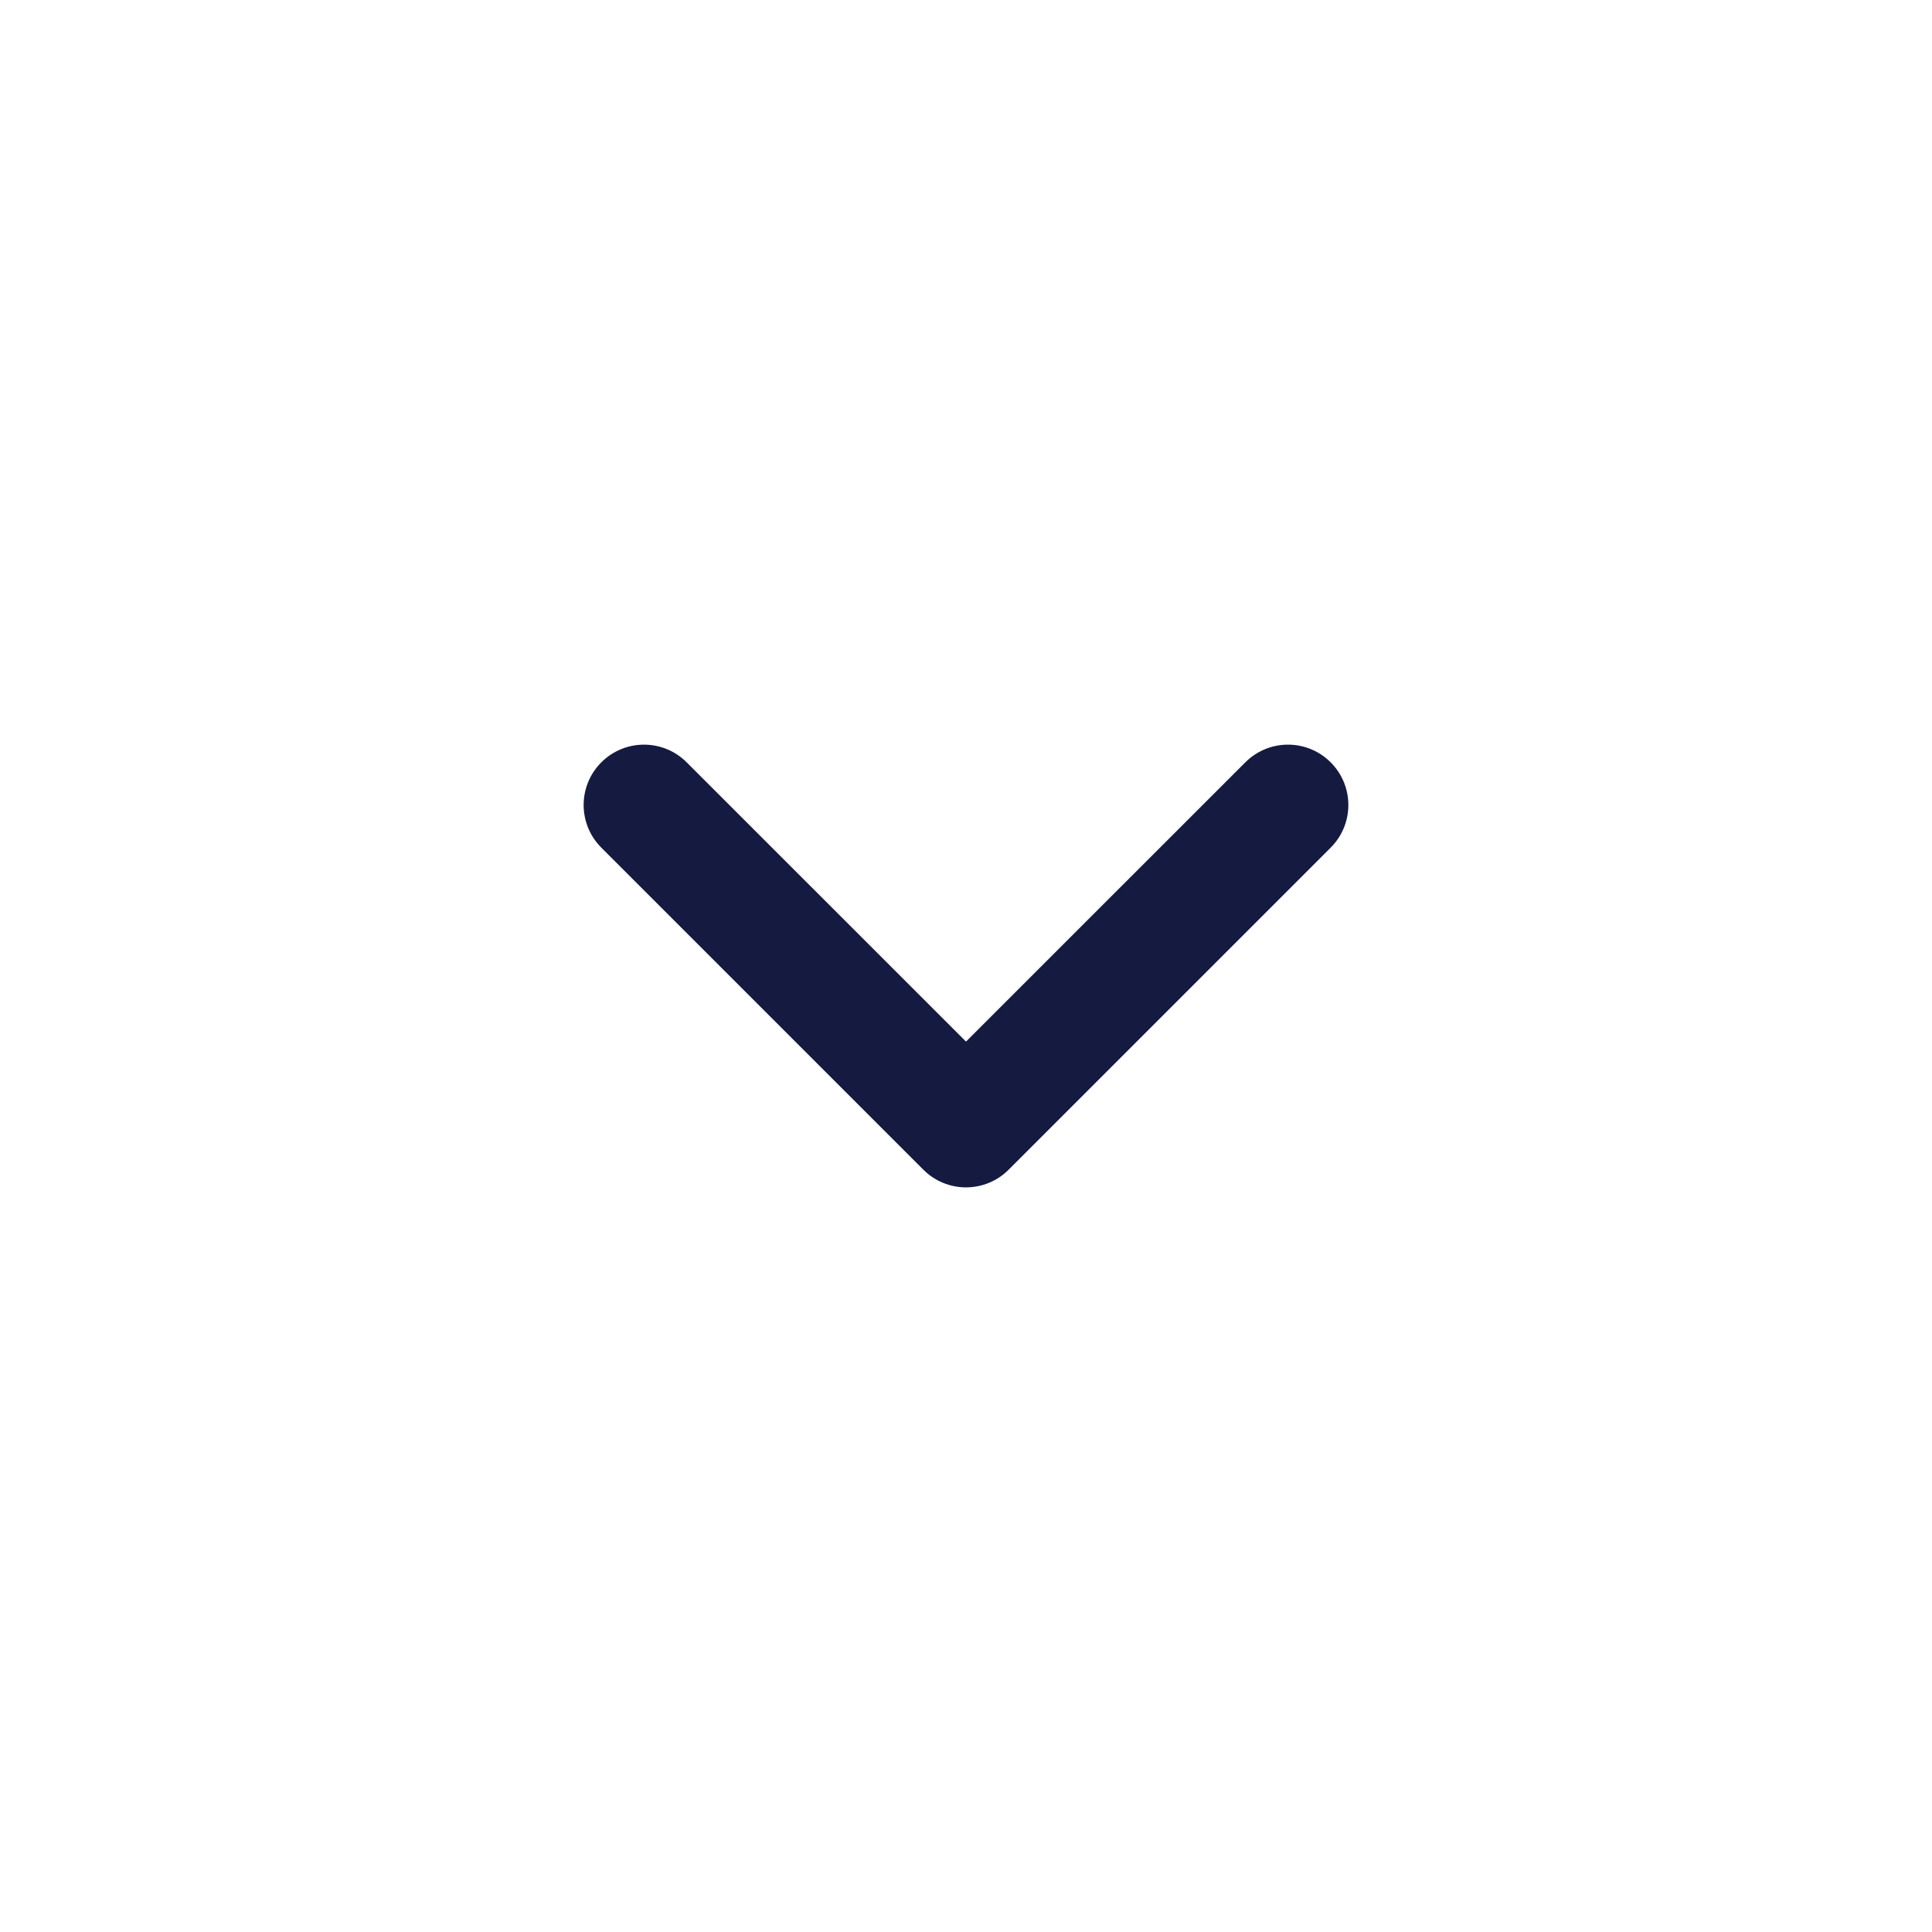
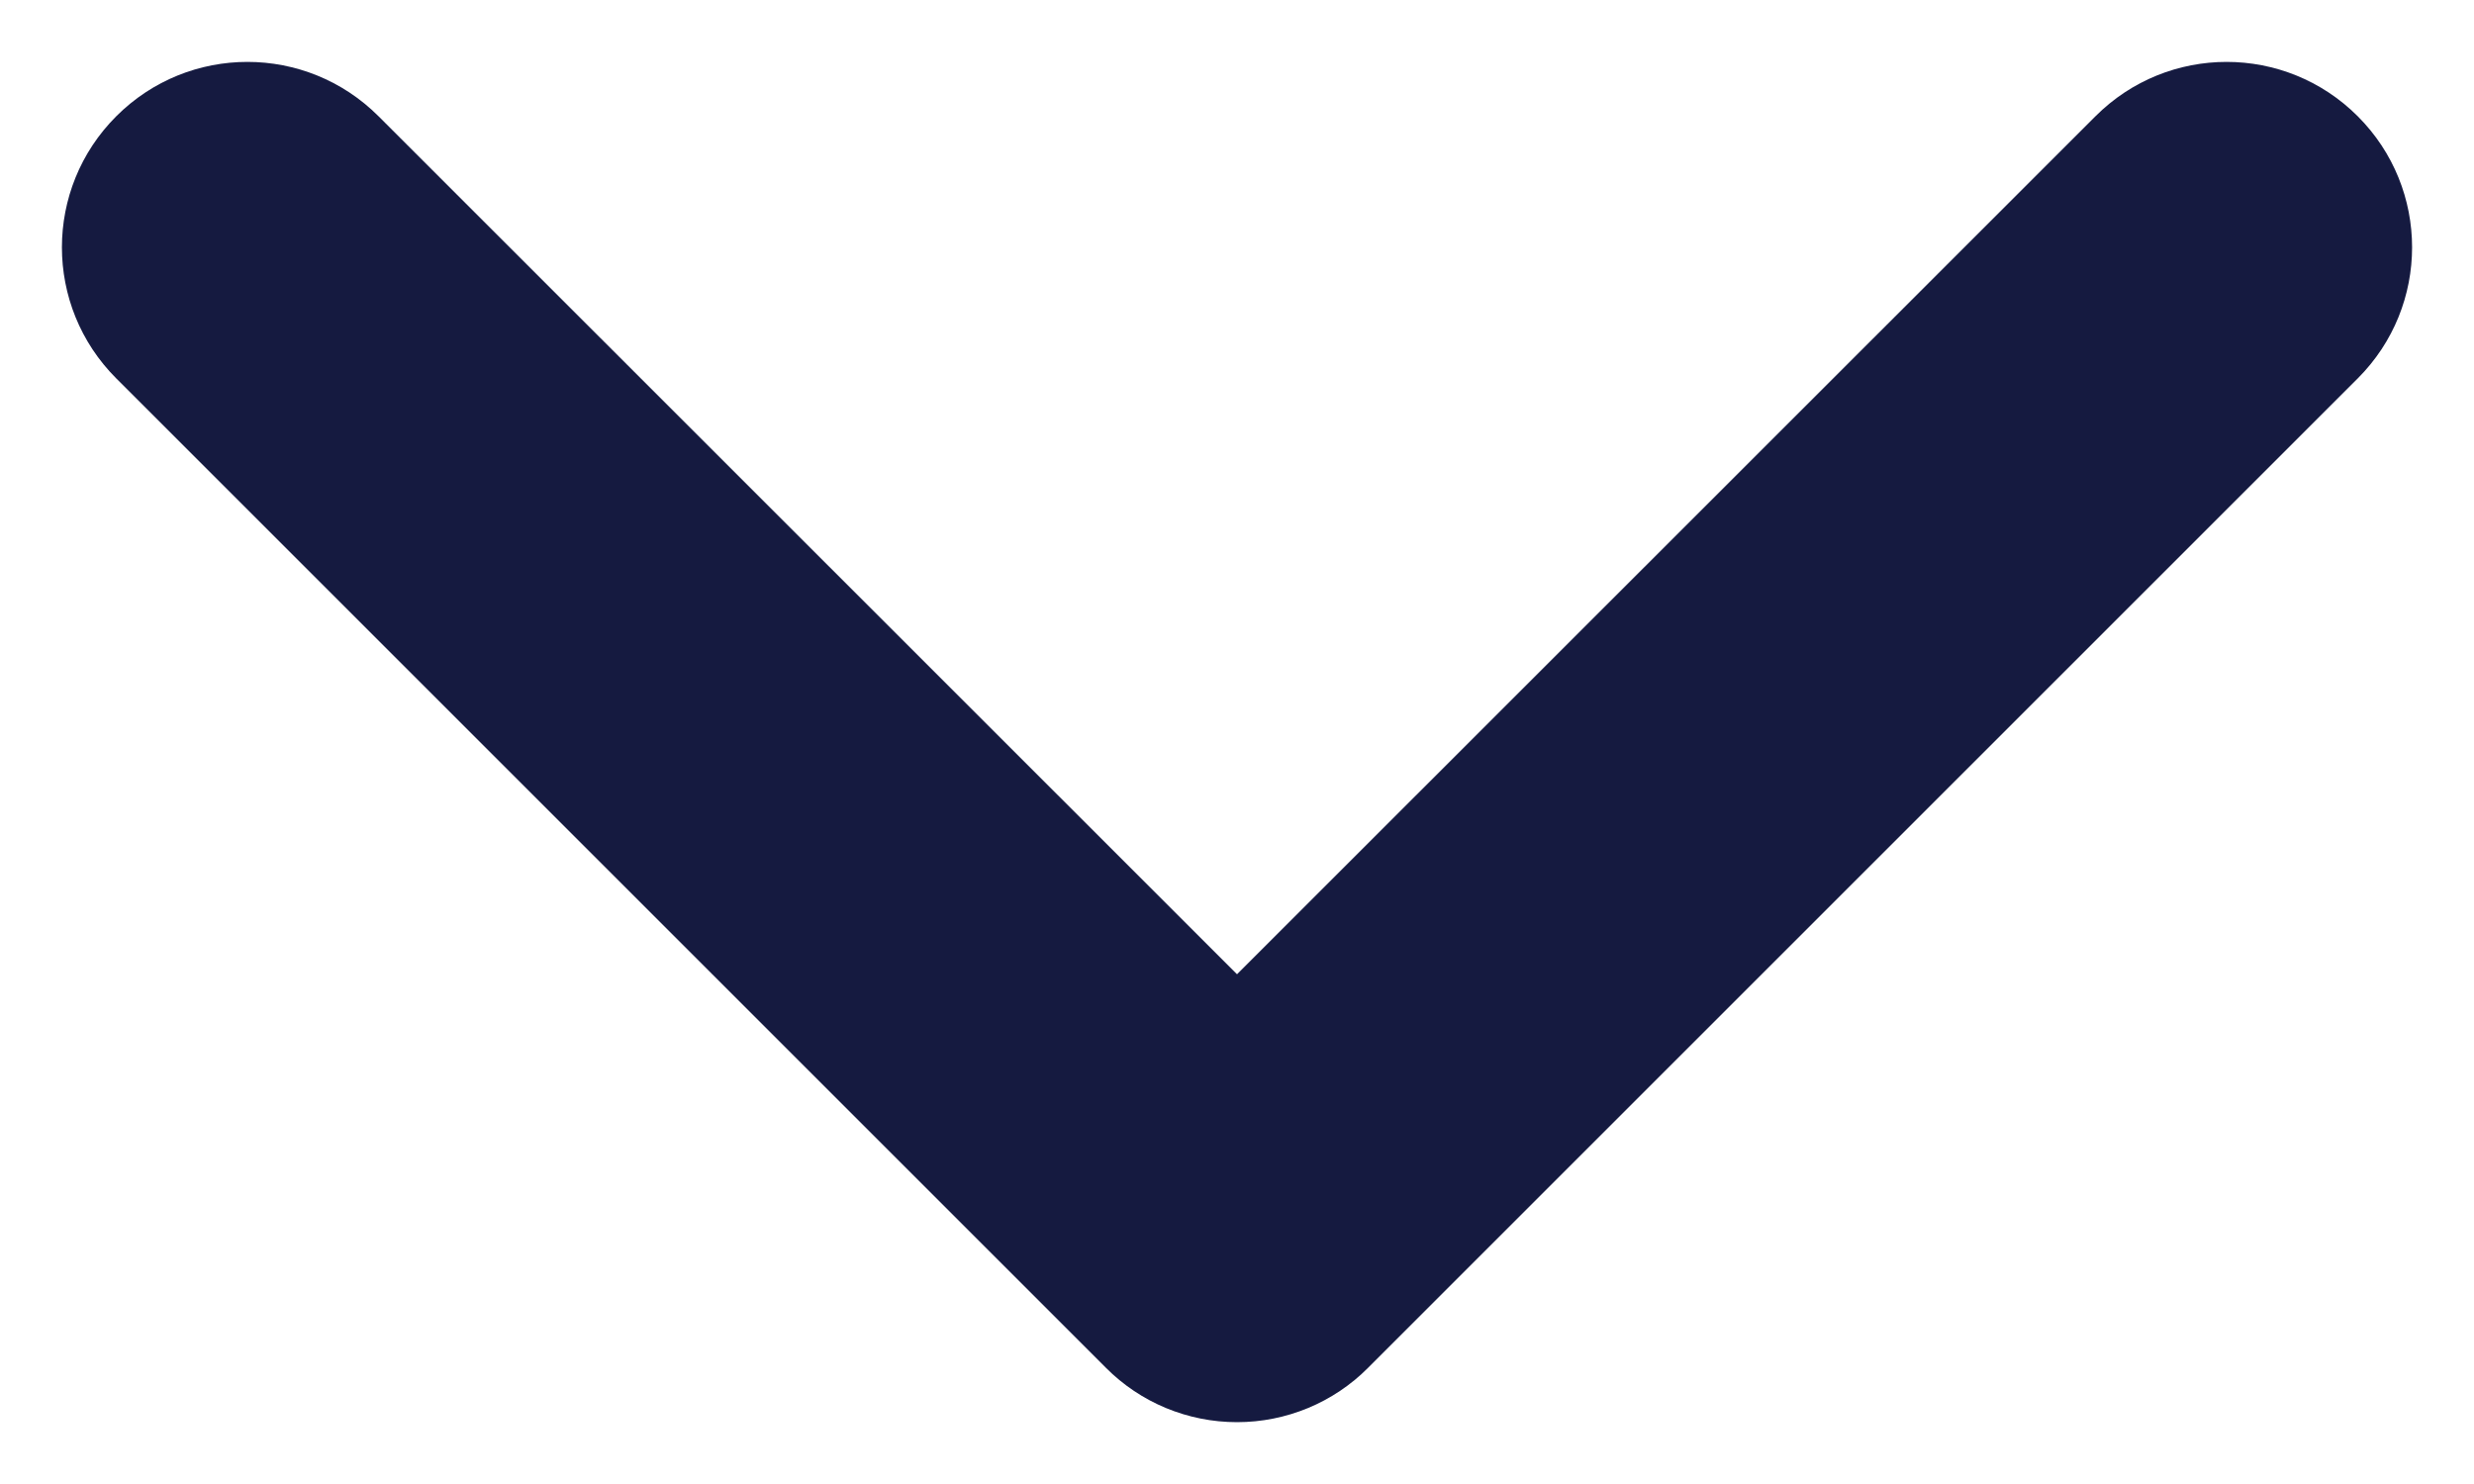
- <svg xmlns="http://www.w3.org/2000/svg" width="24" height="24" viewBox="0 0 24 24" fill="none">
-   <path fill-rule="evenodd" clip-rule="evenodd" d="M16.53 9.47C16.823 9.763 16.823 10.237 16.53 10.53L12.53 14.53C12.39 14.671 12.199 14.75 12 14.75C11.801 14.75 11.61 14.671 11.47 14.53L7.47 10.53C7.177 10.237 7.177 9.763 7.47 9.47C7.763 9.177 8.237 9.177 8.53 9.47L12 12.939L15.47 9.47C15.763 9.177 16.237 9.177 16.53 9.47Z" fill="#151A40" />
+ <svg xmlns="http://www.w3.org/2000/svg" width="10" height="6" viewBox="0 0 10 6" fill="none">
+   <path fill-rule="evenodd" clip-rule="evenodd" d="M9.53 0.47C9.823 0.763 9.823 1.237 9.53 1.53L5.53 5.53C5.39 5.671 5.199 5.75 5 5.75C4.801 5.75 4.61 5.671 4.47 5.53L0.47 1.53C0.177 1.237 0.177 0.763 0.47 0.47C0.763 0.177 1.237 0.177 1.53 0.47L5 3.939L8.47 0.47C8.763 0.177 9.237 0.177 9.53 0.47Z" fill="#151A40" />
</svg>
